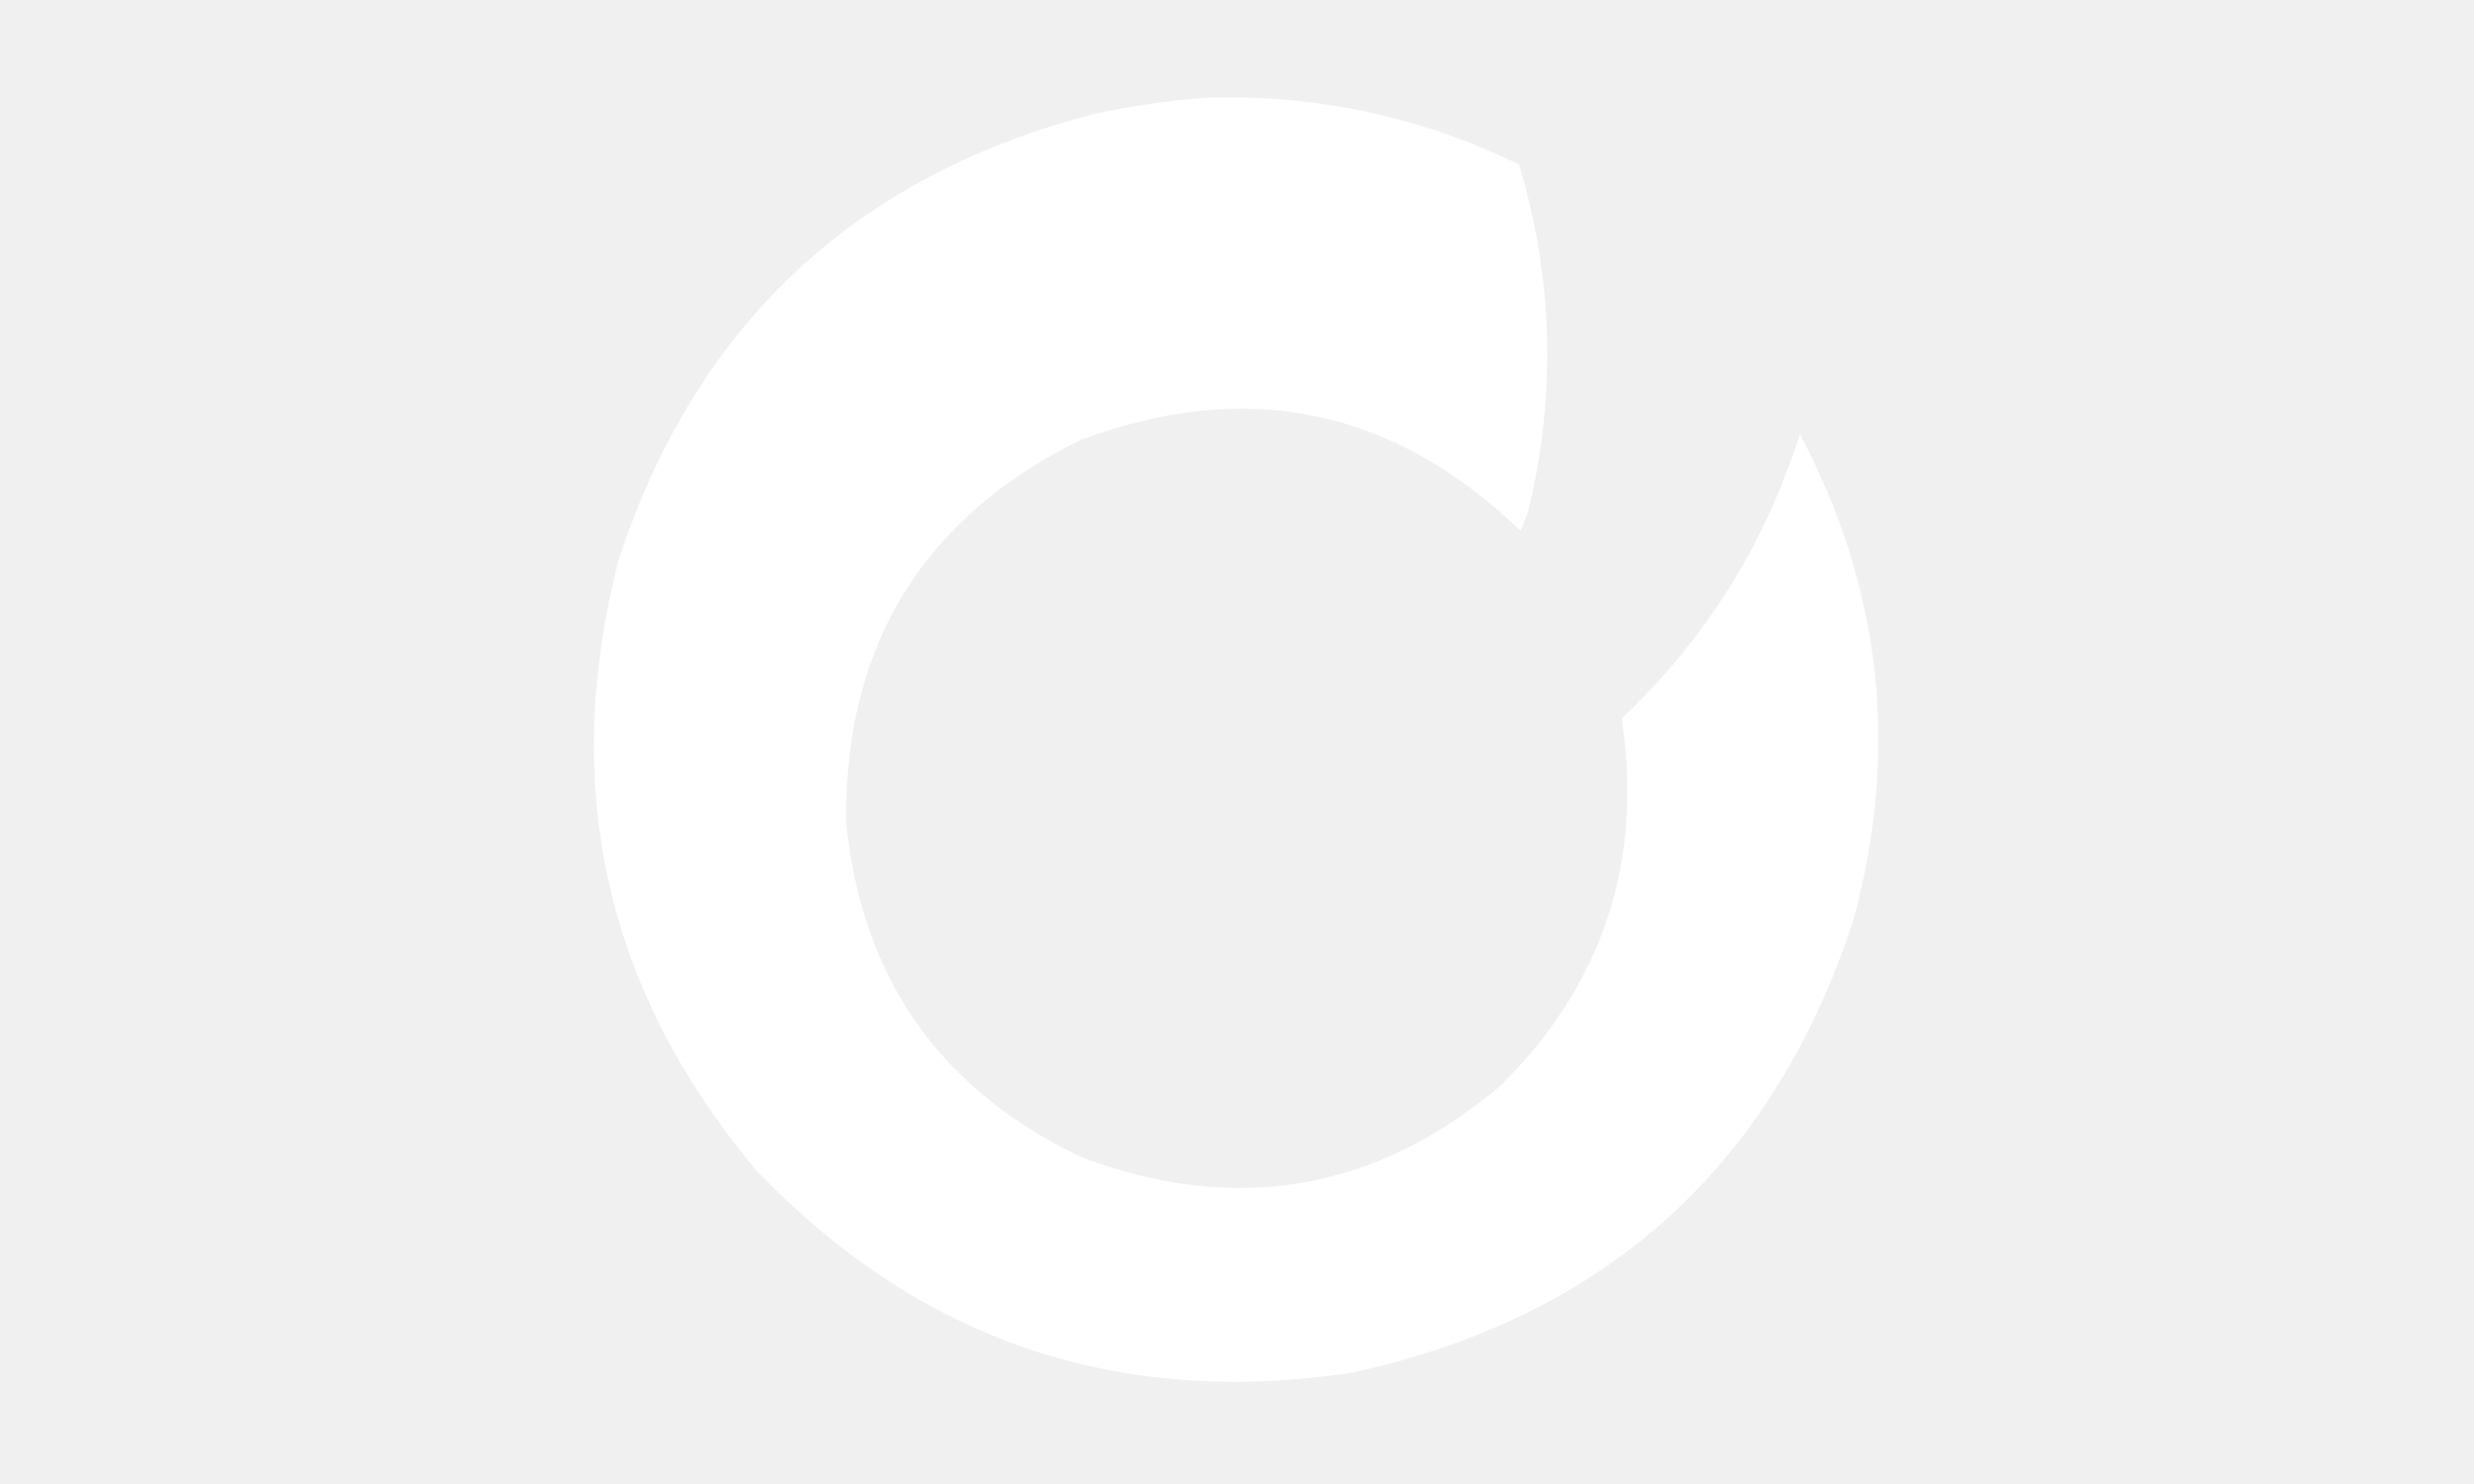
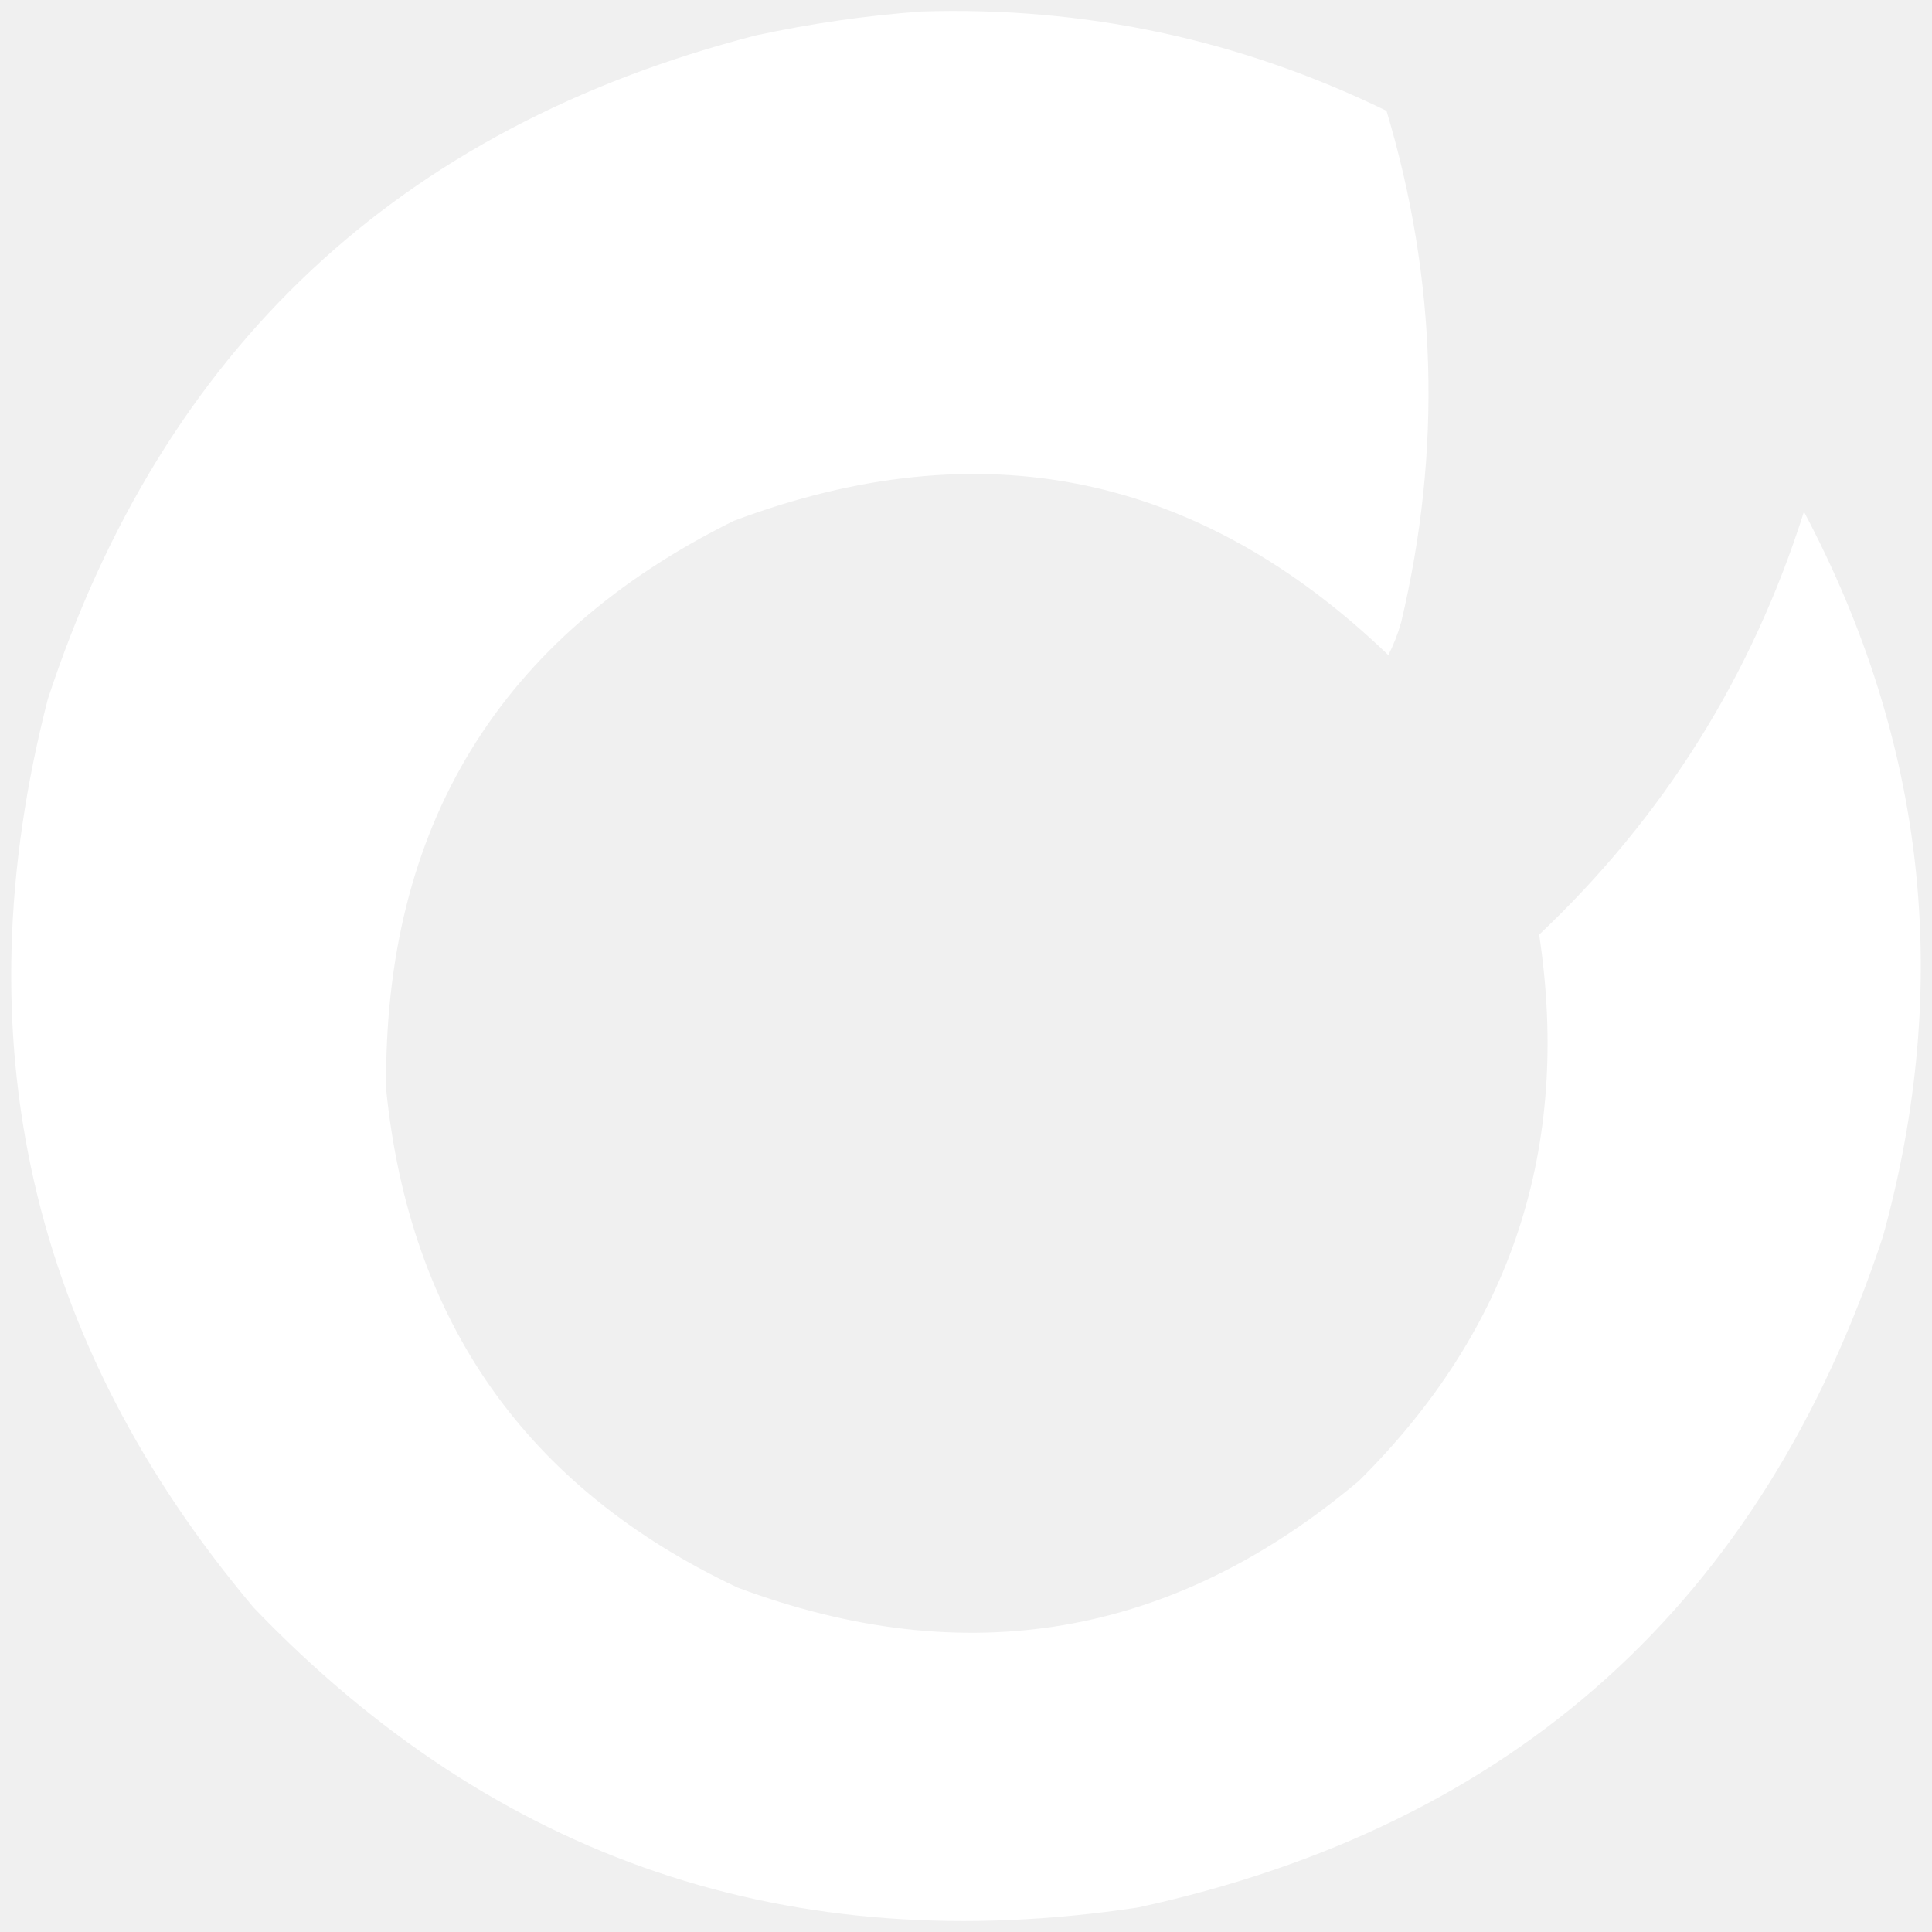
- <svg xmlns="http://www.w3.org/2000/svg" version="1.1" width="1000px" height="600px" style="shape-rendering:geometricPrecision; text-rendering:geometricPrecision; image-rendering:optimizeQuality; fill-rule:evenodd; clip-rule:evenodd">
-   <g>
-     <path style="opacity:0.987" fill="#fefffe" d="M 487.5,39.5 C 531.951,38.089 574.117,47.089 614,66.5C 627.748,112.439 629.082,158.773 618,205.5C 617.125,208.628 615.958,211.628 614.5,214.5C 562.955,164.951 503.621,152.785 436.5,178C 372.791,209.55 341.291,261.05 342,332.5C 348.373,395.787 380.206,440.954 437.5,468C 499.632,491.256 555.965,481.59 606.5,439C 647.913,397.928 664.246,348.428 655.5,290.5C 689.35,258.495 713.35,220.162 727.5,175.5C 760.718,238.251 767.885,303.918 749,372.5C 716.256,471.911 648.756,532.744 546.5,555C 452.022,569.286 371.856,542.12 306,473.5C 244.971,401.031 226.304,318.697 250,226.5C 281.268,131.232 345.435,71.065 442.5,46C 457.498,42.764 472.498,40.598 487.5,39.5 Z" />
+ <svg xmlns="http://www.w3.org/2000/svg" version="1.1" width="600" height="600" style="clip-rule:evenodd;fill-rule:evenodd;image-rendering:optimizeQuality;shape-rendering:geometricPrecision;text-rendering:geometricPrecision" id="svg1">
+   <defs id="defs1" />
+   <g id="g1" transform="matrix(1.142197,0,0,1.142197,-270.7138,-41.54505)" style="fill:#ffffff">
+     <path style="opacity:0.987;fill:#ffffff" fill="#fefffe" d="m 487.5,39.5 c 44.451,-1.411 86.617,7.589 126.5,27 13.748,45.939 15.082,92.273 4,139 -0.875,3.128 -2.042,6.128 -3.5,9 -51.545,-49.549 -110.879,-61.715 -178,-36.5 -63.709,31.55 -95.209,83.05 -94.5,154.5 6.373,63.287 38.206,108.454 95.5,135.5 62.132,23.256 118.465,13.59 169,-29 41.413,-41.072 57.746,-90.572 49,-148.5 33.85,-32.005 57.85,-70.338 72,-115 33.218,62.751 40.385,128.418 21.5,197 C 716.256,471.911 648.756,532.744 546.5,555 452.022,569.286 371.856,542.12 306,473.5 244.971,401.031 226.304,318.697 250,226.5 281.268,131.232 345.435,71.065 442.5,46 c 14.998,-3.236 29.998,-5.402 45,-6.5 z" id="path1" />
  </g>
</svg>
